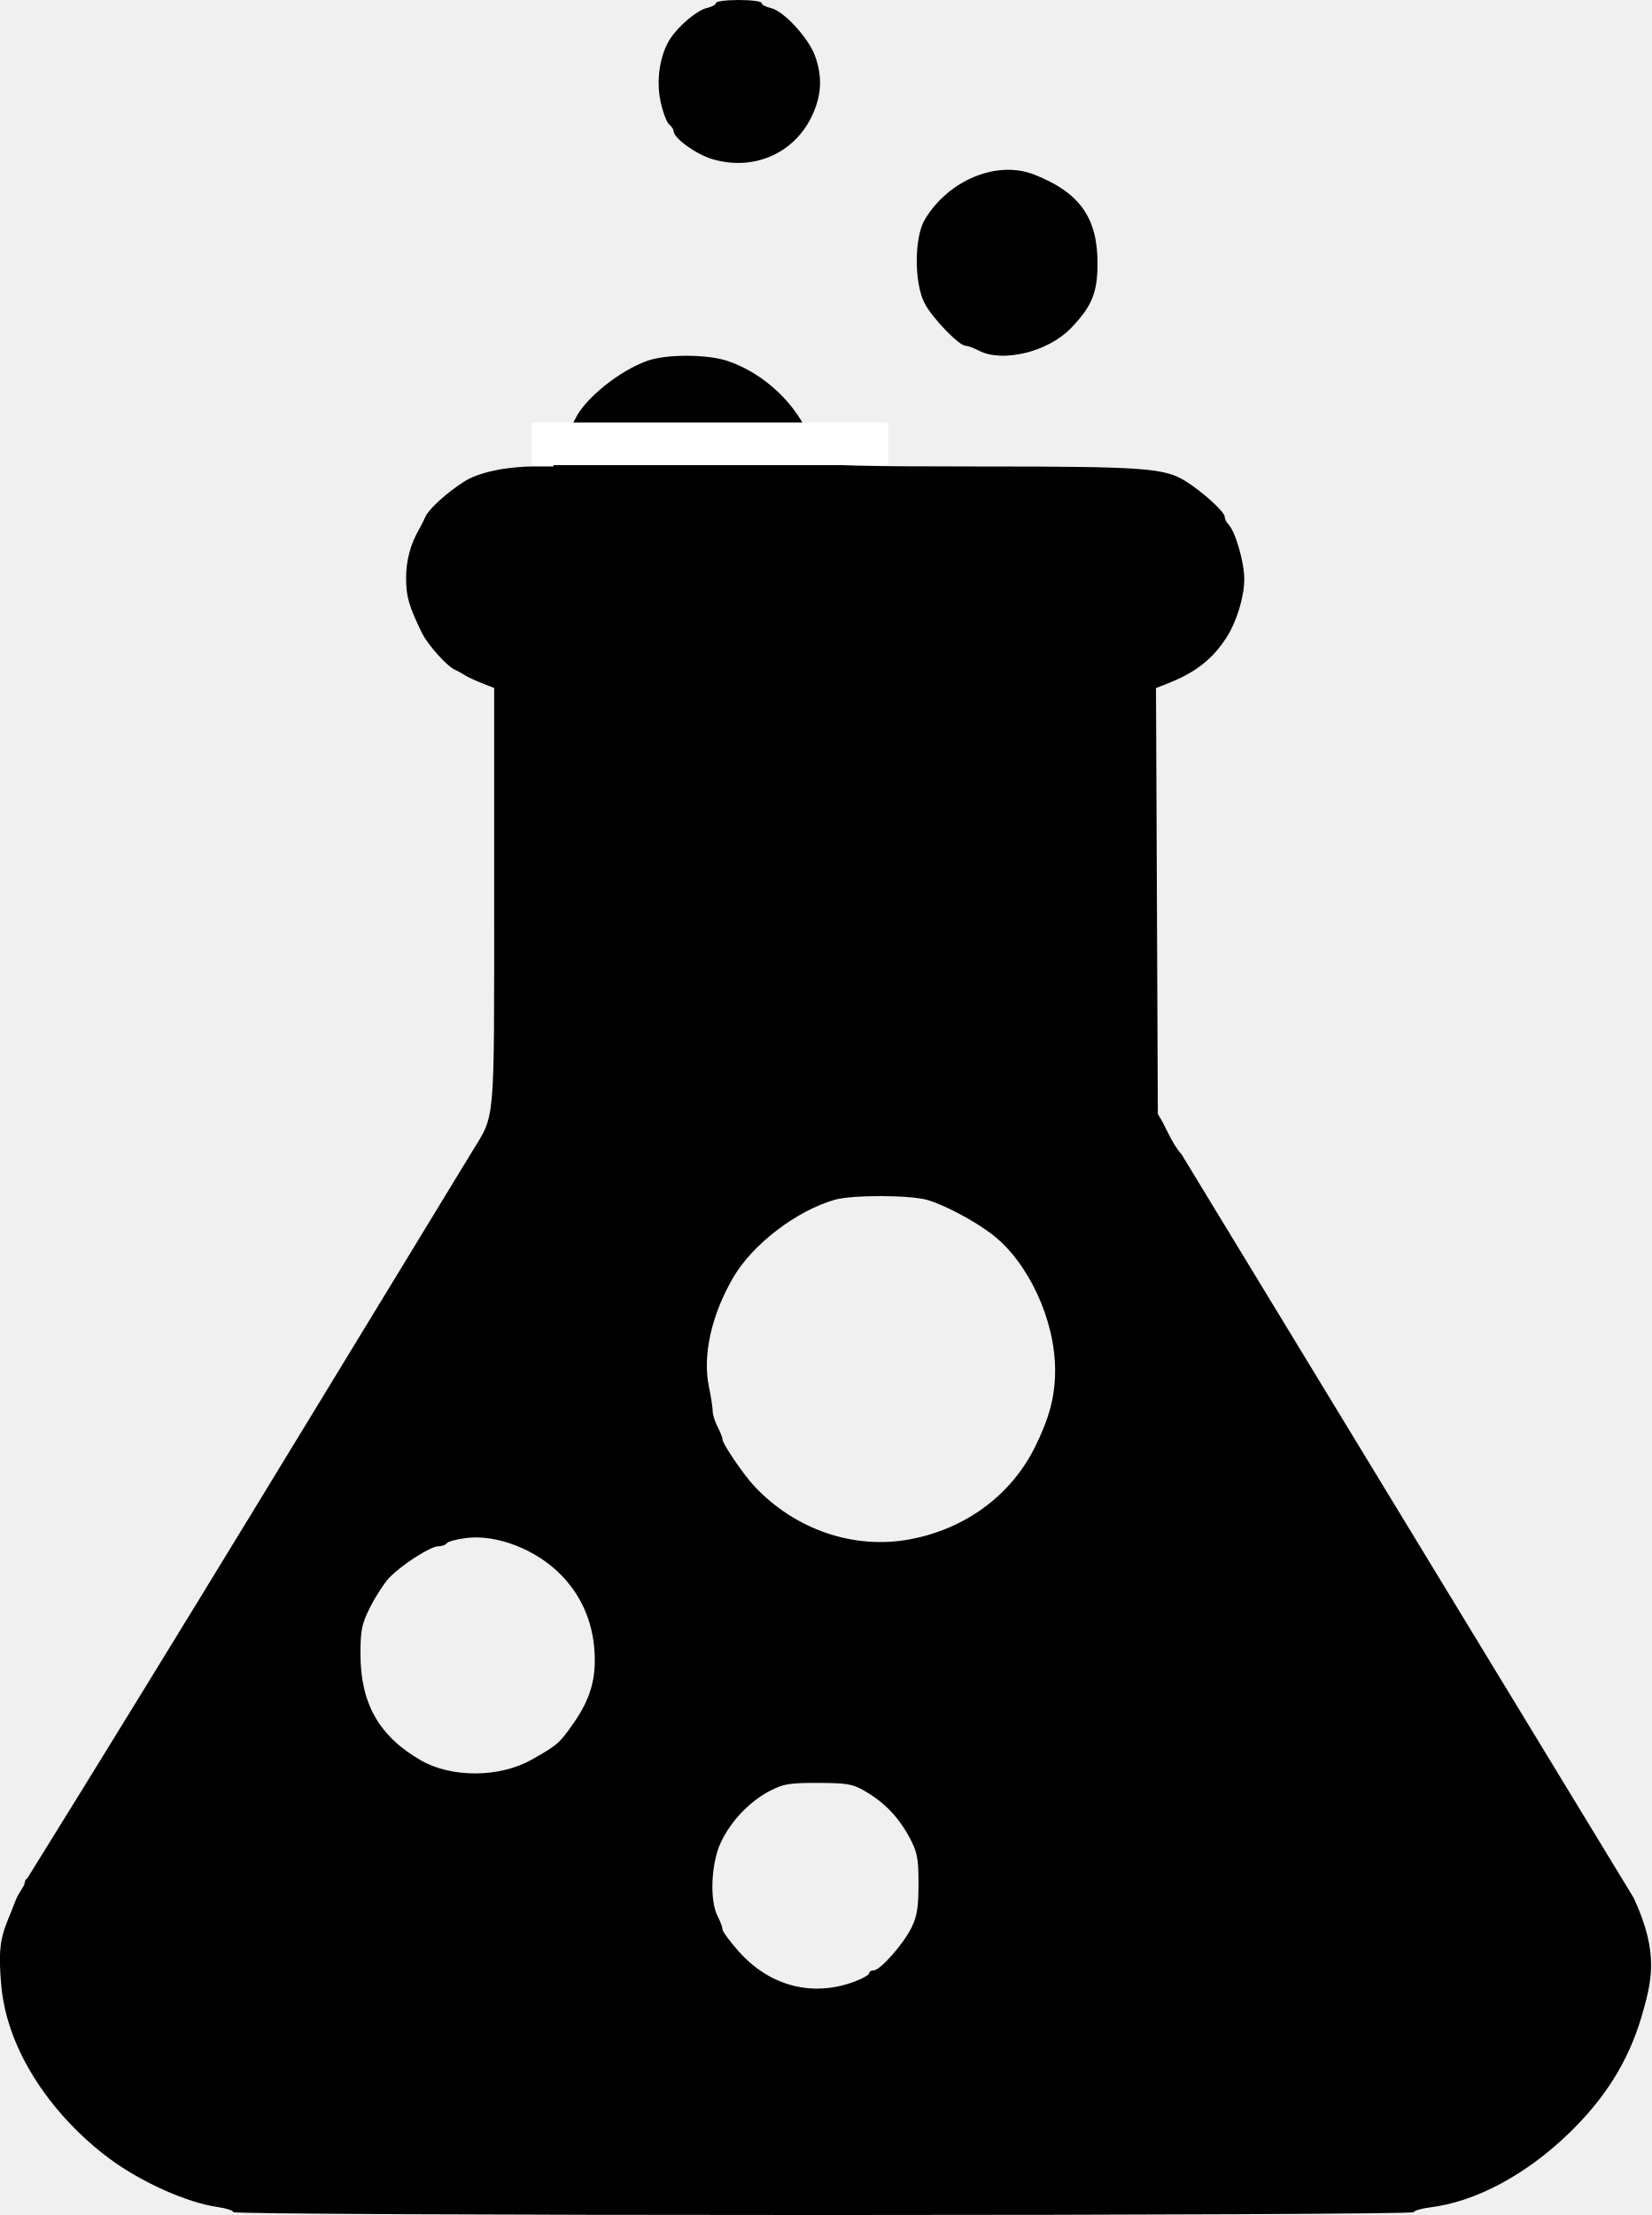
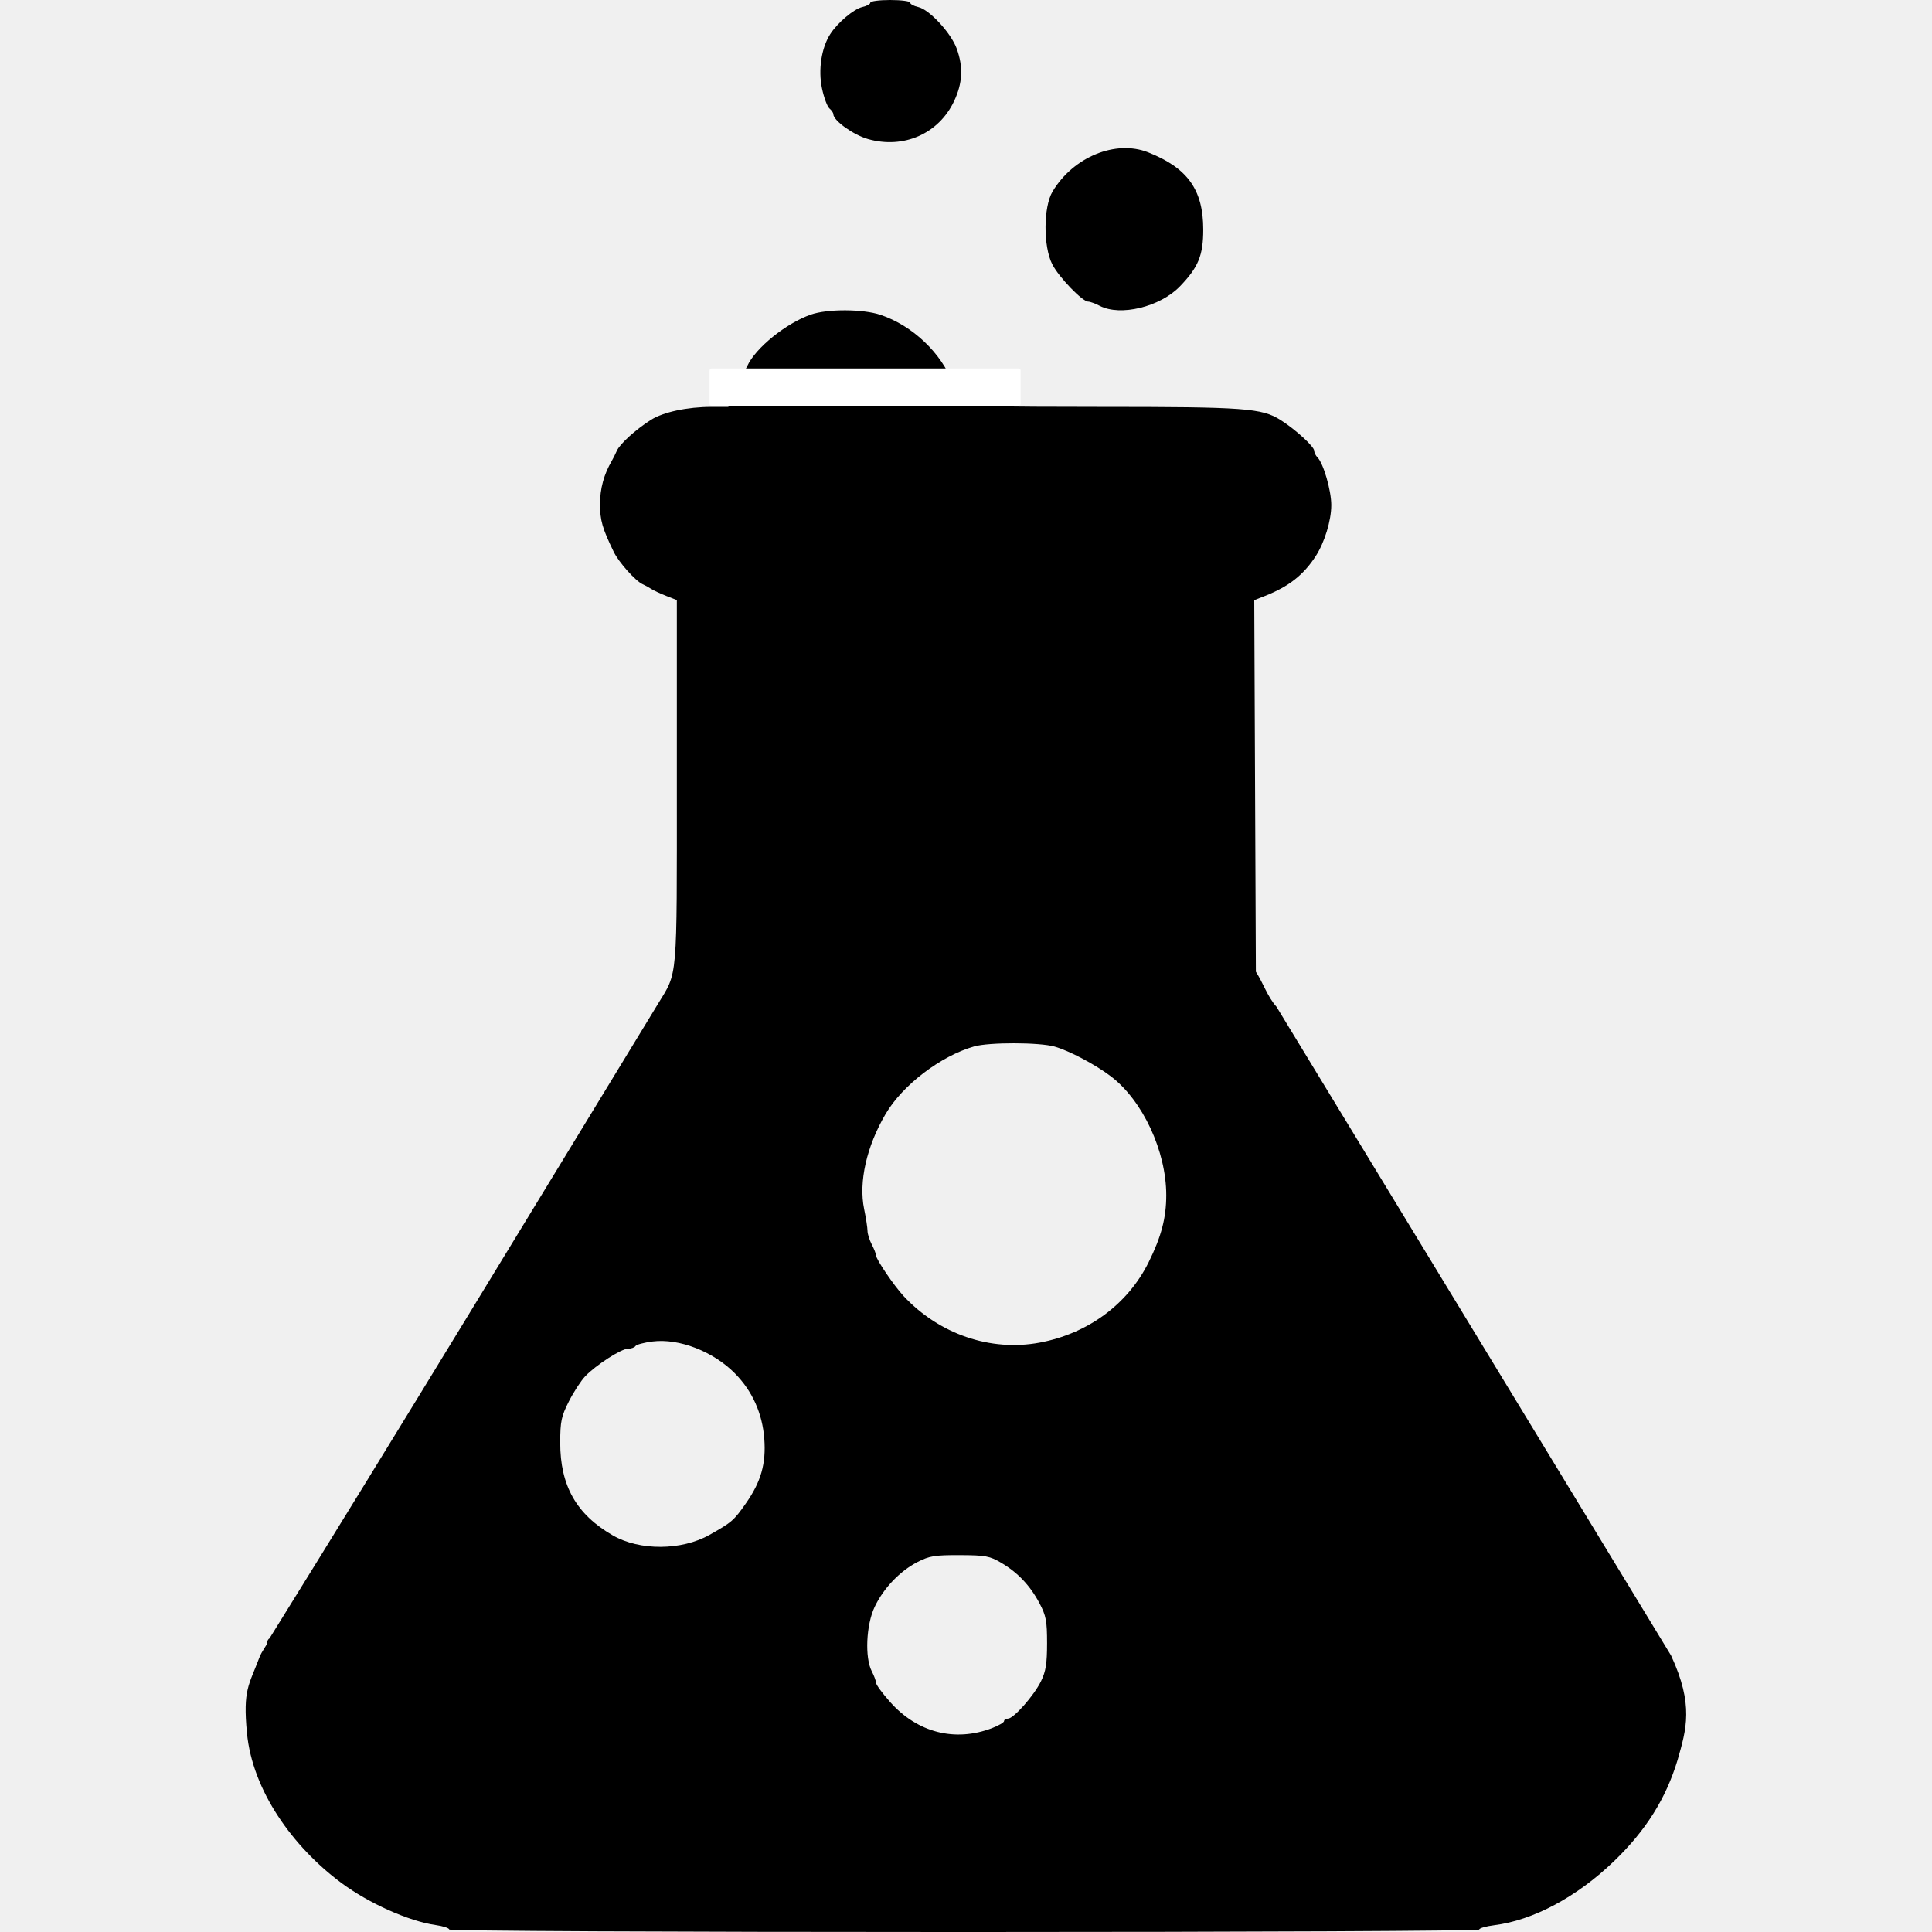
- <svg xmlns="http://www.w3.org/2000/svg" width="33.118mm" height="44.416mm" viewBox="0 0 117.348 157.381">
+ <svg xmlns="http://www.w3.org/2000/svg" width="100px" height="100px" viewBox="0 0 117.348 157.381">
  <g transform="translate(551.0162 -3.87253) scale(.17077)">
    <path d="M-3129.589 943.079c0-.662-2.901-1.613-6.447-2.115-12.783-1.808-31.998-10.405-45.13-20.191-23.035-17.166-42.294-43.902-44.908-71.502-1.955-20.642.927-22.612 5.886-35.806 1.257-3.346 3.732-6.094 3.732-7.039 0-.946.505-1.923 1.121-2.172 60.419-97.209 129.397-210.966 185.162-302.451 9.711-15.932 9.167-9.643 9.167-105.966v-86.909l-5.09-2c-2.8-1.1-6.006-2.599-7.126-3.333-1.12-.733-2.952-1.736-4.072-2.229-3.378-1.487-11.388-10.438-13.812-15.435-5.442-11.22-6.548-15.075-6.548-22.833 0-7.314 1.879-14.209 5.597-20.54.658-1.12 1.746-3.295 2.419-4.835 1.441-3.295 9.077-10.214 16.322-14.787 5.89-3.718 17.37-6.167 28.912-6.167h7.961l2.618-5.769c1.44-3.173 2.632-6.837 2.648-8.144.016-1.306.542-2.375 1.169-2.375s1.801-1.452 2.609-3.226c3.919-8.6 18.518-20.406 30.317-24.514 7.947-2.767 24.777-2.707 33.218.12 15.272 5.114 29.116 18.256 34.561 32.811 1.579 4.219 3.51 8.443 4.292 9.385 1.108 1.335 15.692 1.713 66.156 1.713 68.805 0 76.847.587 85.835 6.26 7.062 4.458 16.046 12.668 16.046 14.664 0 .884.7 2.306 1.555 3.161 2.848 2.848 6.589 15.761 6.589 22.741 0 7.403-3.194 17.854-7.467 24.431-5.813 8.948-12.826 14.442-24.137 18.91l-5.137 2.029.386 88.613.386 88.613c3.47 5.333 5.552 11.966 9.839 16.724l188.211 309.458c10.938 23.586 7.285 35.224 3.142 49.769-5.576 18.472-15.121 33.683-30.329 48.335-17.752 17.103-38.562 28.225-57.189 30.566-3.919.493-7.126 1.422-7.126 2.066 0 .651-108.945 1.17-245.671 1.17-141.898 0-245.671-.508-245.671-1.203zm258.905-96.047c3.173-1.211 5.769-2.729 5.769-3.374 0-.645.838-1.173 1.863-1.173 2.707 0 12.399-10.976 15.761-17.848 2.295-4.691 2.888-8.415 2.889-18.12.001-10.581-.478-13.124-3.58-19.002-4.447-8.428-10.347-14.674-18.286-19.357-5.499-3.244-7.48-3.611-19.772-3.661-11.889-.049-14.498.375-20.122 3.264-8.45 4.341-16.269 12.528-20.5 21.464-4.054 8.561-4.745 24.187-1.358 30.681 1.115 2.138 2.028 4.612 2.028 5.498 0 .885 3.054 5.037 6.788 9.225 12.974 14.556 30.884 19.135 48.522 12.404zm-134.712-92.218c10.688-6.028 11.567-6.79 17.351-15.045 7.186-10.254 9.65-18.917 8.754-30.769-.917-12.124-5.683-22.743-13.989-31.168-10.355-10.503-26.653-16.823-39.309-15.241-4.056.507-7.726 1.49-8.155 2.184-.429.694-2.015 1.262-3.524 1.262-3.246 0-15.243 7.715-20.436 13.142-2.013 2.103-5.517 7.489-7.787 11.968-3.626 7.153-4.13 9.541-4.145 19.635-.031 20.61 7.725 34.303 25.093 44.305 12.817 7.381 32.787 7.263 46.148-.273zm157.365-91.664c23.103-4.295 42.131-18.311 52.079-38.364 6.035-12.165 8.402-21.174 8.402-31.98 0-21.039-11.214-45.124-26.387-56.673-7.438-5.662-19.92-12.259-26.917-14.227-7.296-2.052-31.196-2.096-38.313-.07-15.933 4.534-34.181 18.45-42.258 32.224-9.078 15.482-12.908 32.441-10.242 45.348.88 4.262 1.605 8.935 1.609 10.383 0 1.448.921 4.382 2.036 6.521 1.115 2.138 2.028 4.478 2.028 5.199 0 1.838 8.605 14.528 13.167 19.416 16.955 18.17 41.436 26.566 64.796 22.224zm28.769-494.572c-2.138-1.115-4.625-2.028-5.526-2.028-2.767 0-14.016-11.69-17.139-17.811-4.333-8.494-4.256-27.353.143-34.702 9.883-16.512 30.125-24.817 45.585-18.703 18.863 7.46 26.294 17.886 26.294 36.889 0 12.266-2.352 17.978-11.146 27.072-9.479 9.802-28.401 14.398-38.211 9.282zm-110.641-79.601c-6.997-2.012-16.45-8.818-16.45-11.842 0-.655-.834-1.883-1.854-2.729-1.02-.846-2.619-5.147-3.555-9.556-1.875-8.836-.291-19.301 3.918-25.885 3.501-5.476 11.33-12.074 15.382-12.964 2.065-.453 3.754-1.387 3.754-2.074s4.276-1.249 9.501-1.249c5.226 0 9.501.562 9.501 1.249 0 .687 1.728 1.629 3.84 2.093 5.267 1.157 15.607 12.307 18.34 19.777 3.215 8.788 2.836 16.533-1.233 25.132-7.372 15.582-24.142 22.939-41.144 18.049z" />
    <rect width="148.386" height="17.778" x="-3005.4" y="198.442" fill="#fff" fill-rule="evenodd" color="#000" overflow="visible" rx=".982" ry=".966" style="isolation:auto;mix-blend-mode:normal;solid-color:#000;solid-opacity:1;marker:none" />
  </g>
</svg>
